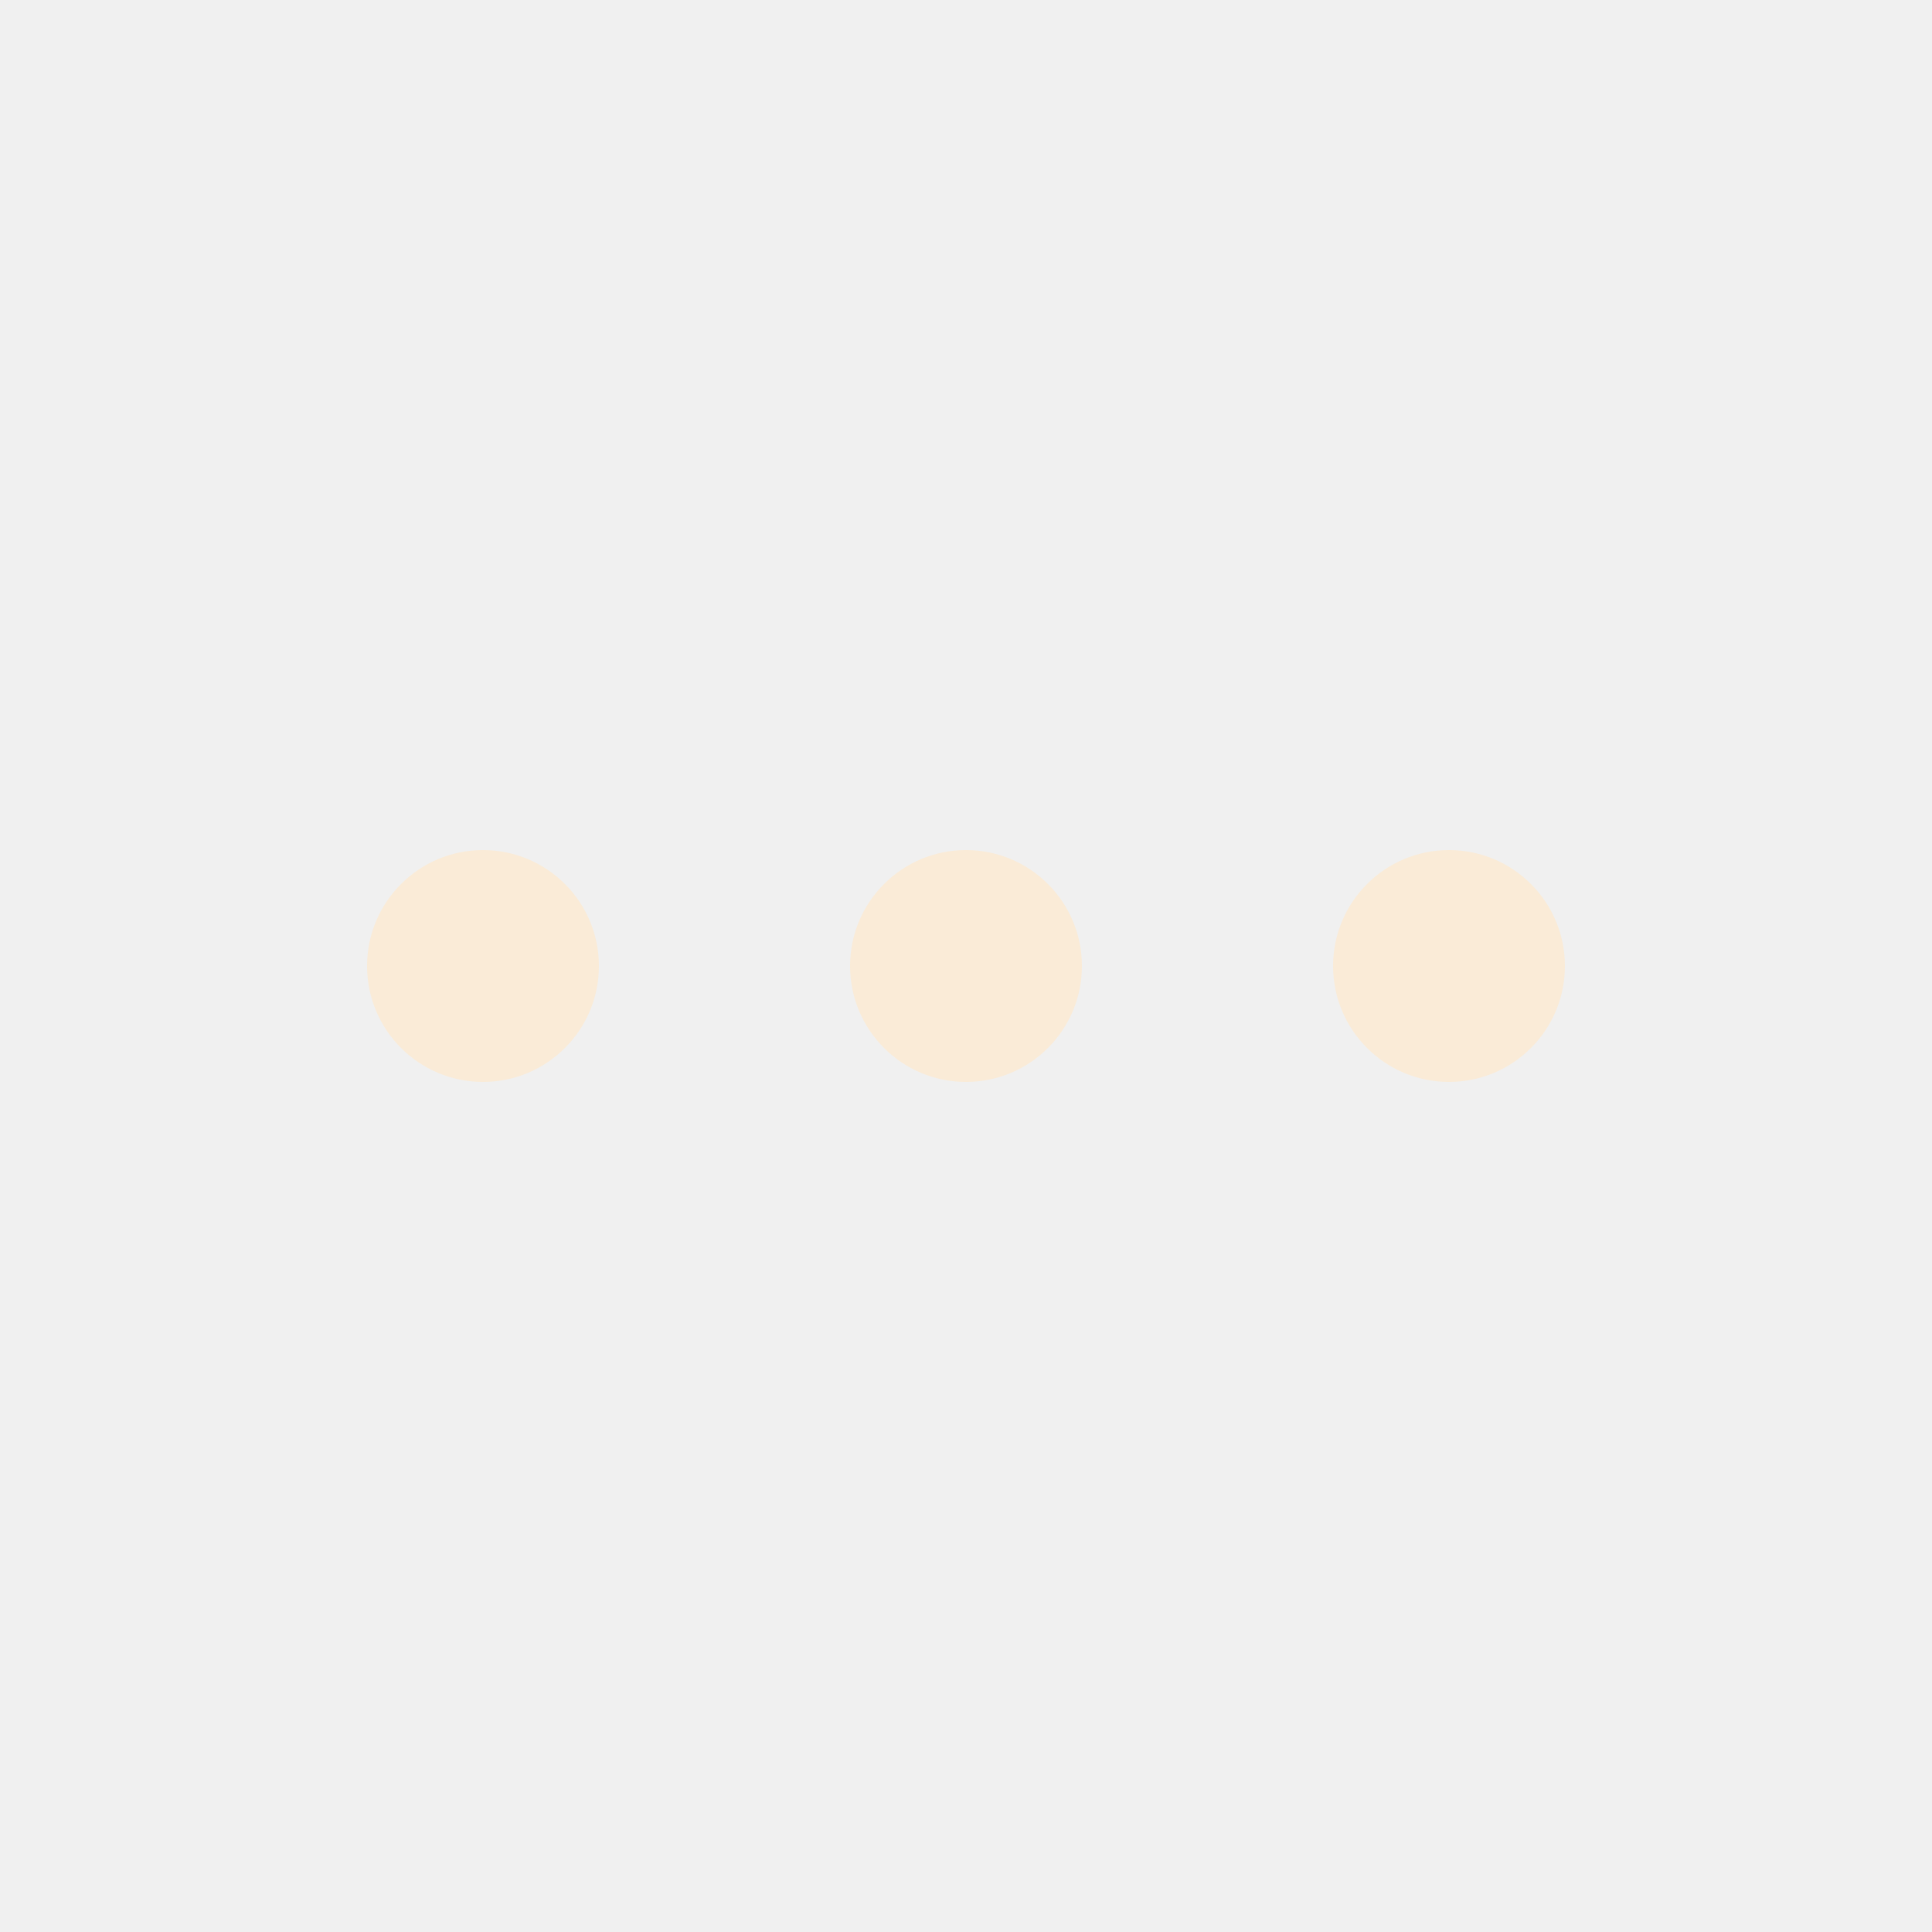
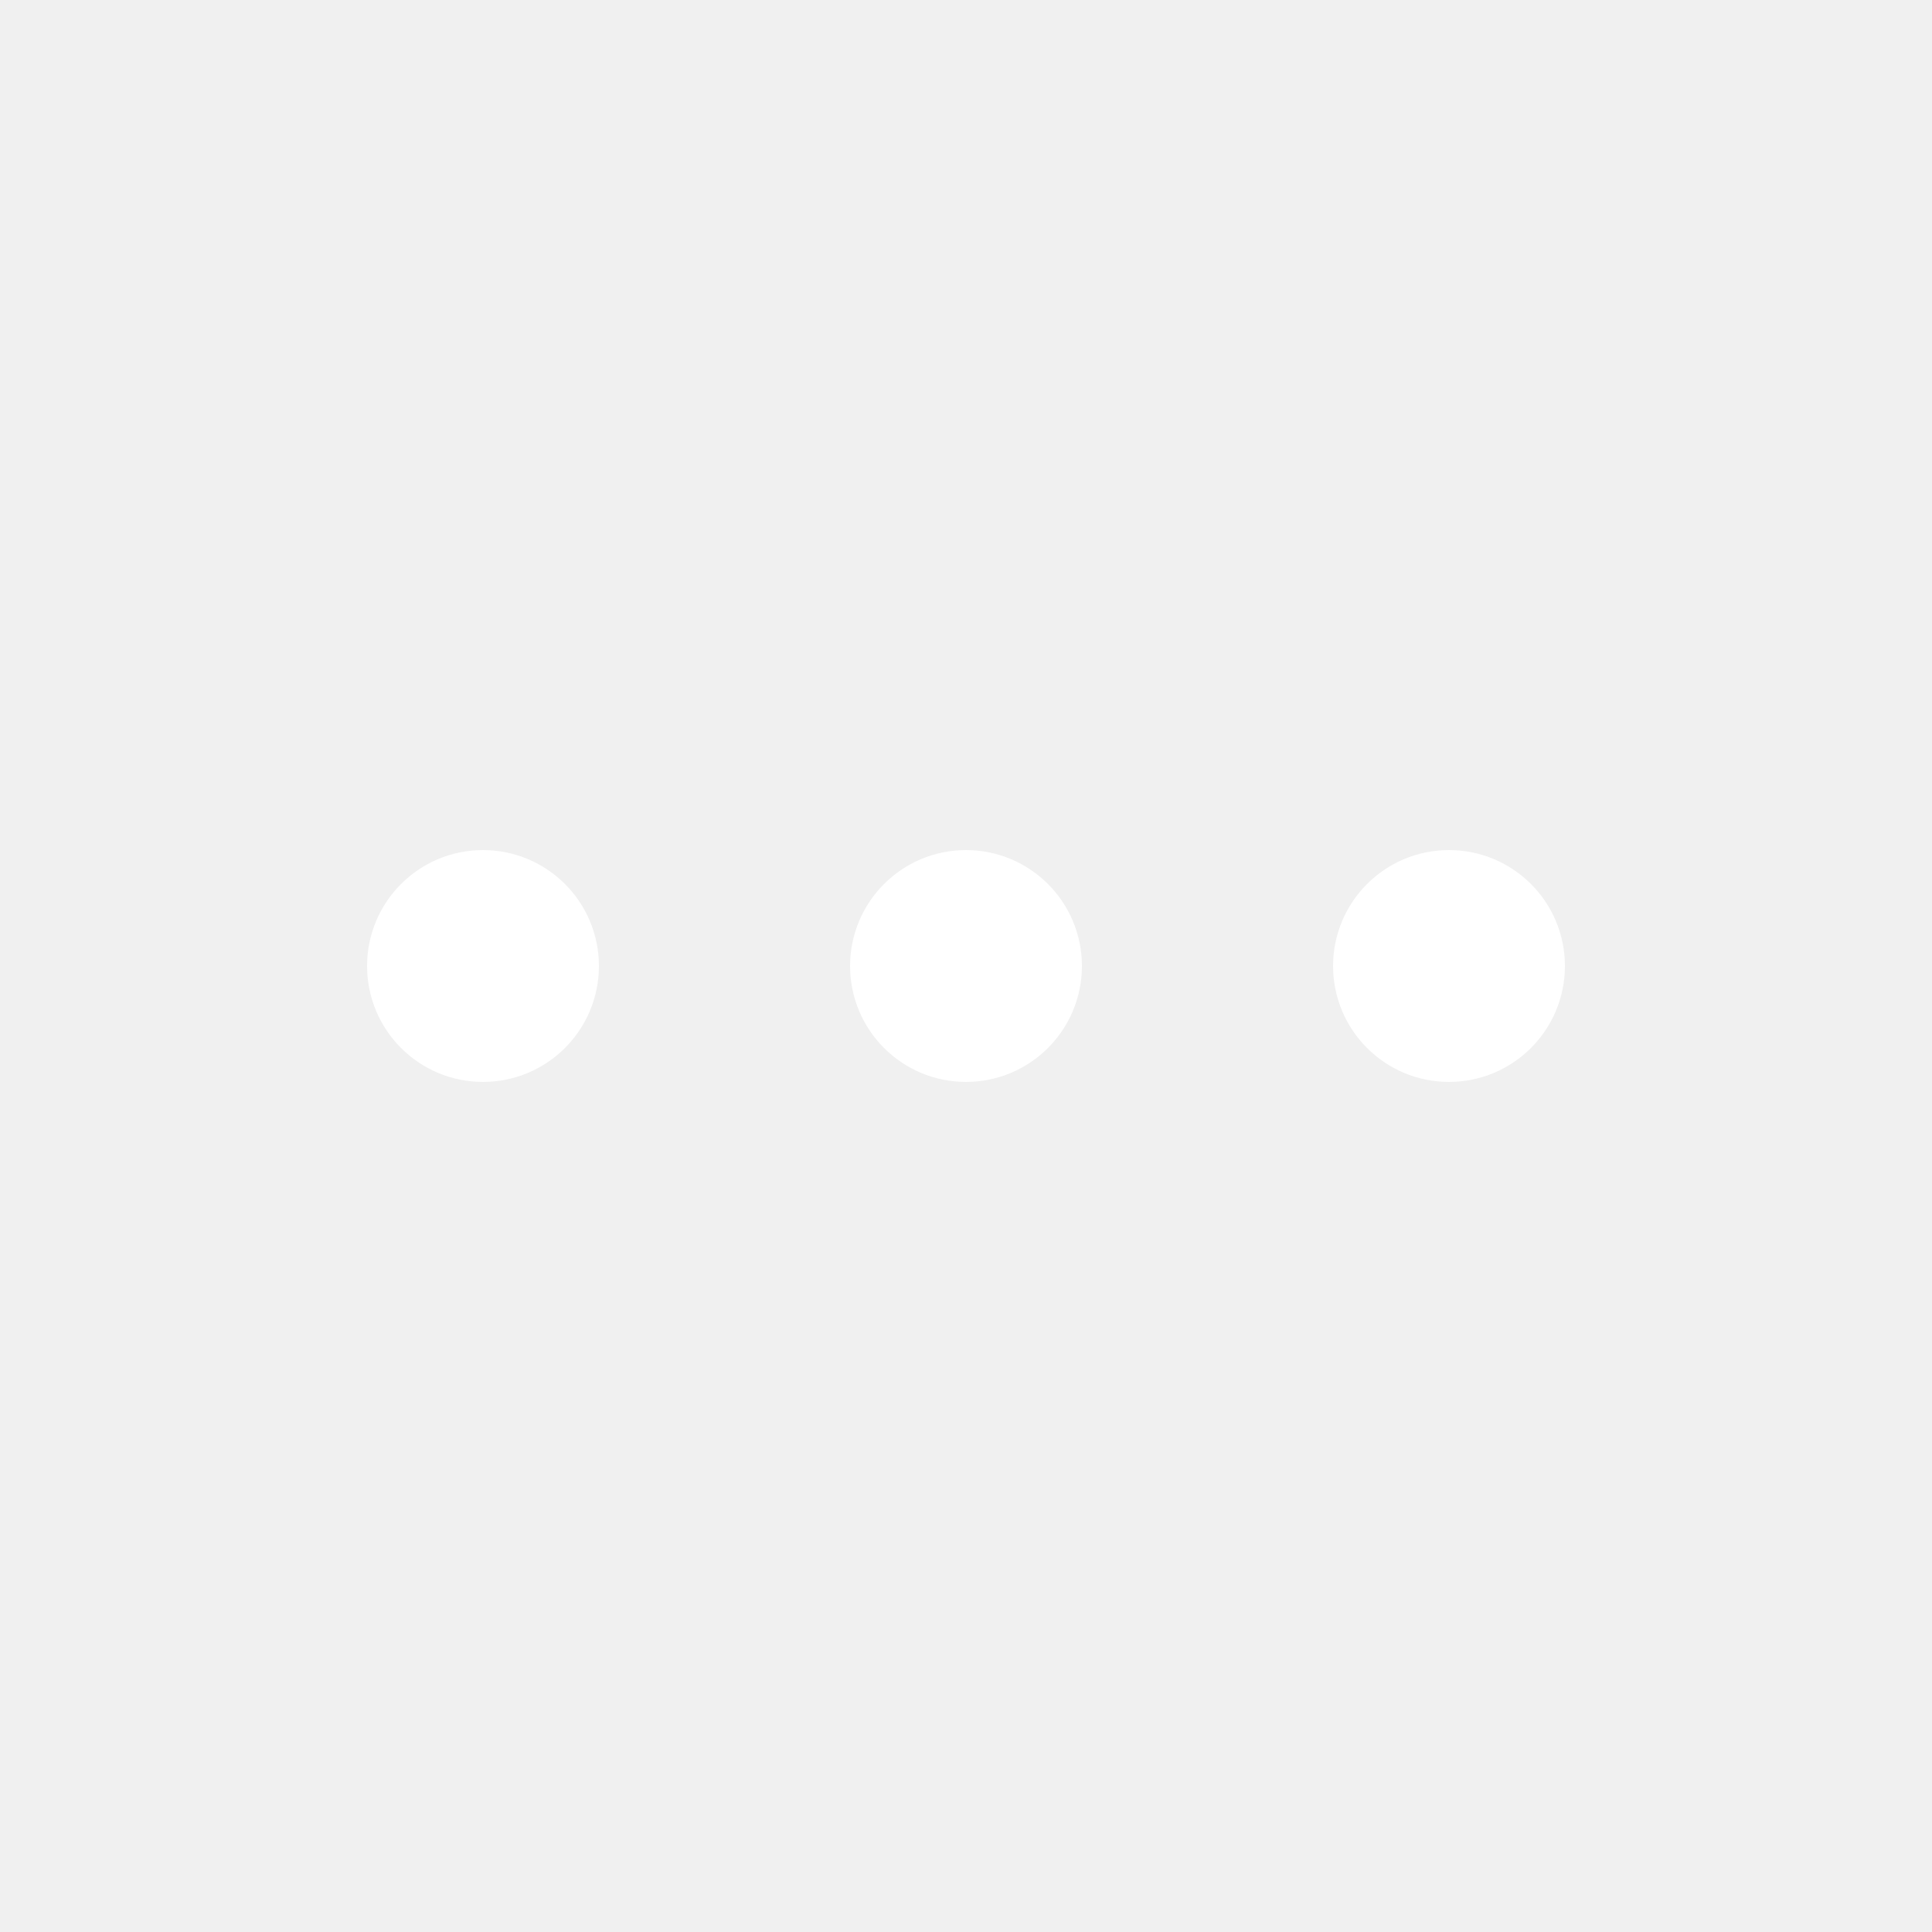
<svg xmlns="http://www.w3.org/2000/svg" width="200px" height="200px" viewBox="0 0 100 100" preserveAspectRatio="xMidYMid">
  <g transform="translate(25 50)">
-     <circle cx="0" cy="0" r="6" fill="#FAEBD7">
+     <circle cx="0" cy="0" r="6" fill="#FFFFFF">
      <animateTransform attributeName="transform" type="scale" begin="-0.333s" calcMode="spline" keySplines="0.3 0 0.7 1;0.3 0 0.7 1" values="0;1;0" keyTimes="0;0.5;1" dur="1s" repeatCount="indefinite" />
    </circle>
  </g>
  <g transform="translate(50 50)">
-     <circle cx="0" cy="0" r="6" fill="#FAEBD7">
+     <circle cx="0" cy="0" r="6" fill="#FFFFFF">
      <animateTransform attributeName="transform" type="scale" begin="-0.167s" calcMode="spline" keySplines="0.3 0 0.7 1;0.3 0 0.7 1" values="0;1;0" keyTimes="0;0.5;1" dur="1s" repeatCount="indefinite" />
    </circle>
  </g>
  <g transform="translate(75 50)">
-     <circle cx="0" cy="0" r="6" fill="#FAEBD7">
+     <circle cx="0" cy="0" r="6" fill="#FFFFFF">
      <animateTransform attributeName="transform" type="scale" begin="0s" calcMode="spline" keySplines="0.3 0 0.7 1;0.3 0 0.7 1" values="0;1;0" keyTimes="0;0.5;1" dur="1s" repeatCount="indefinite" />
    </circle>
  </g>
</svg>
